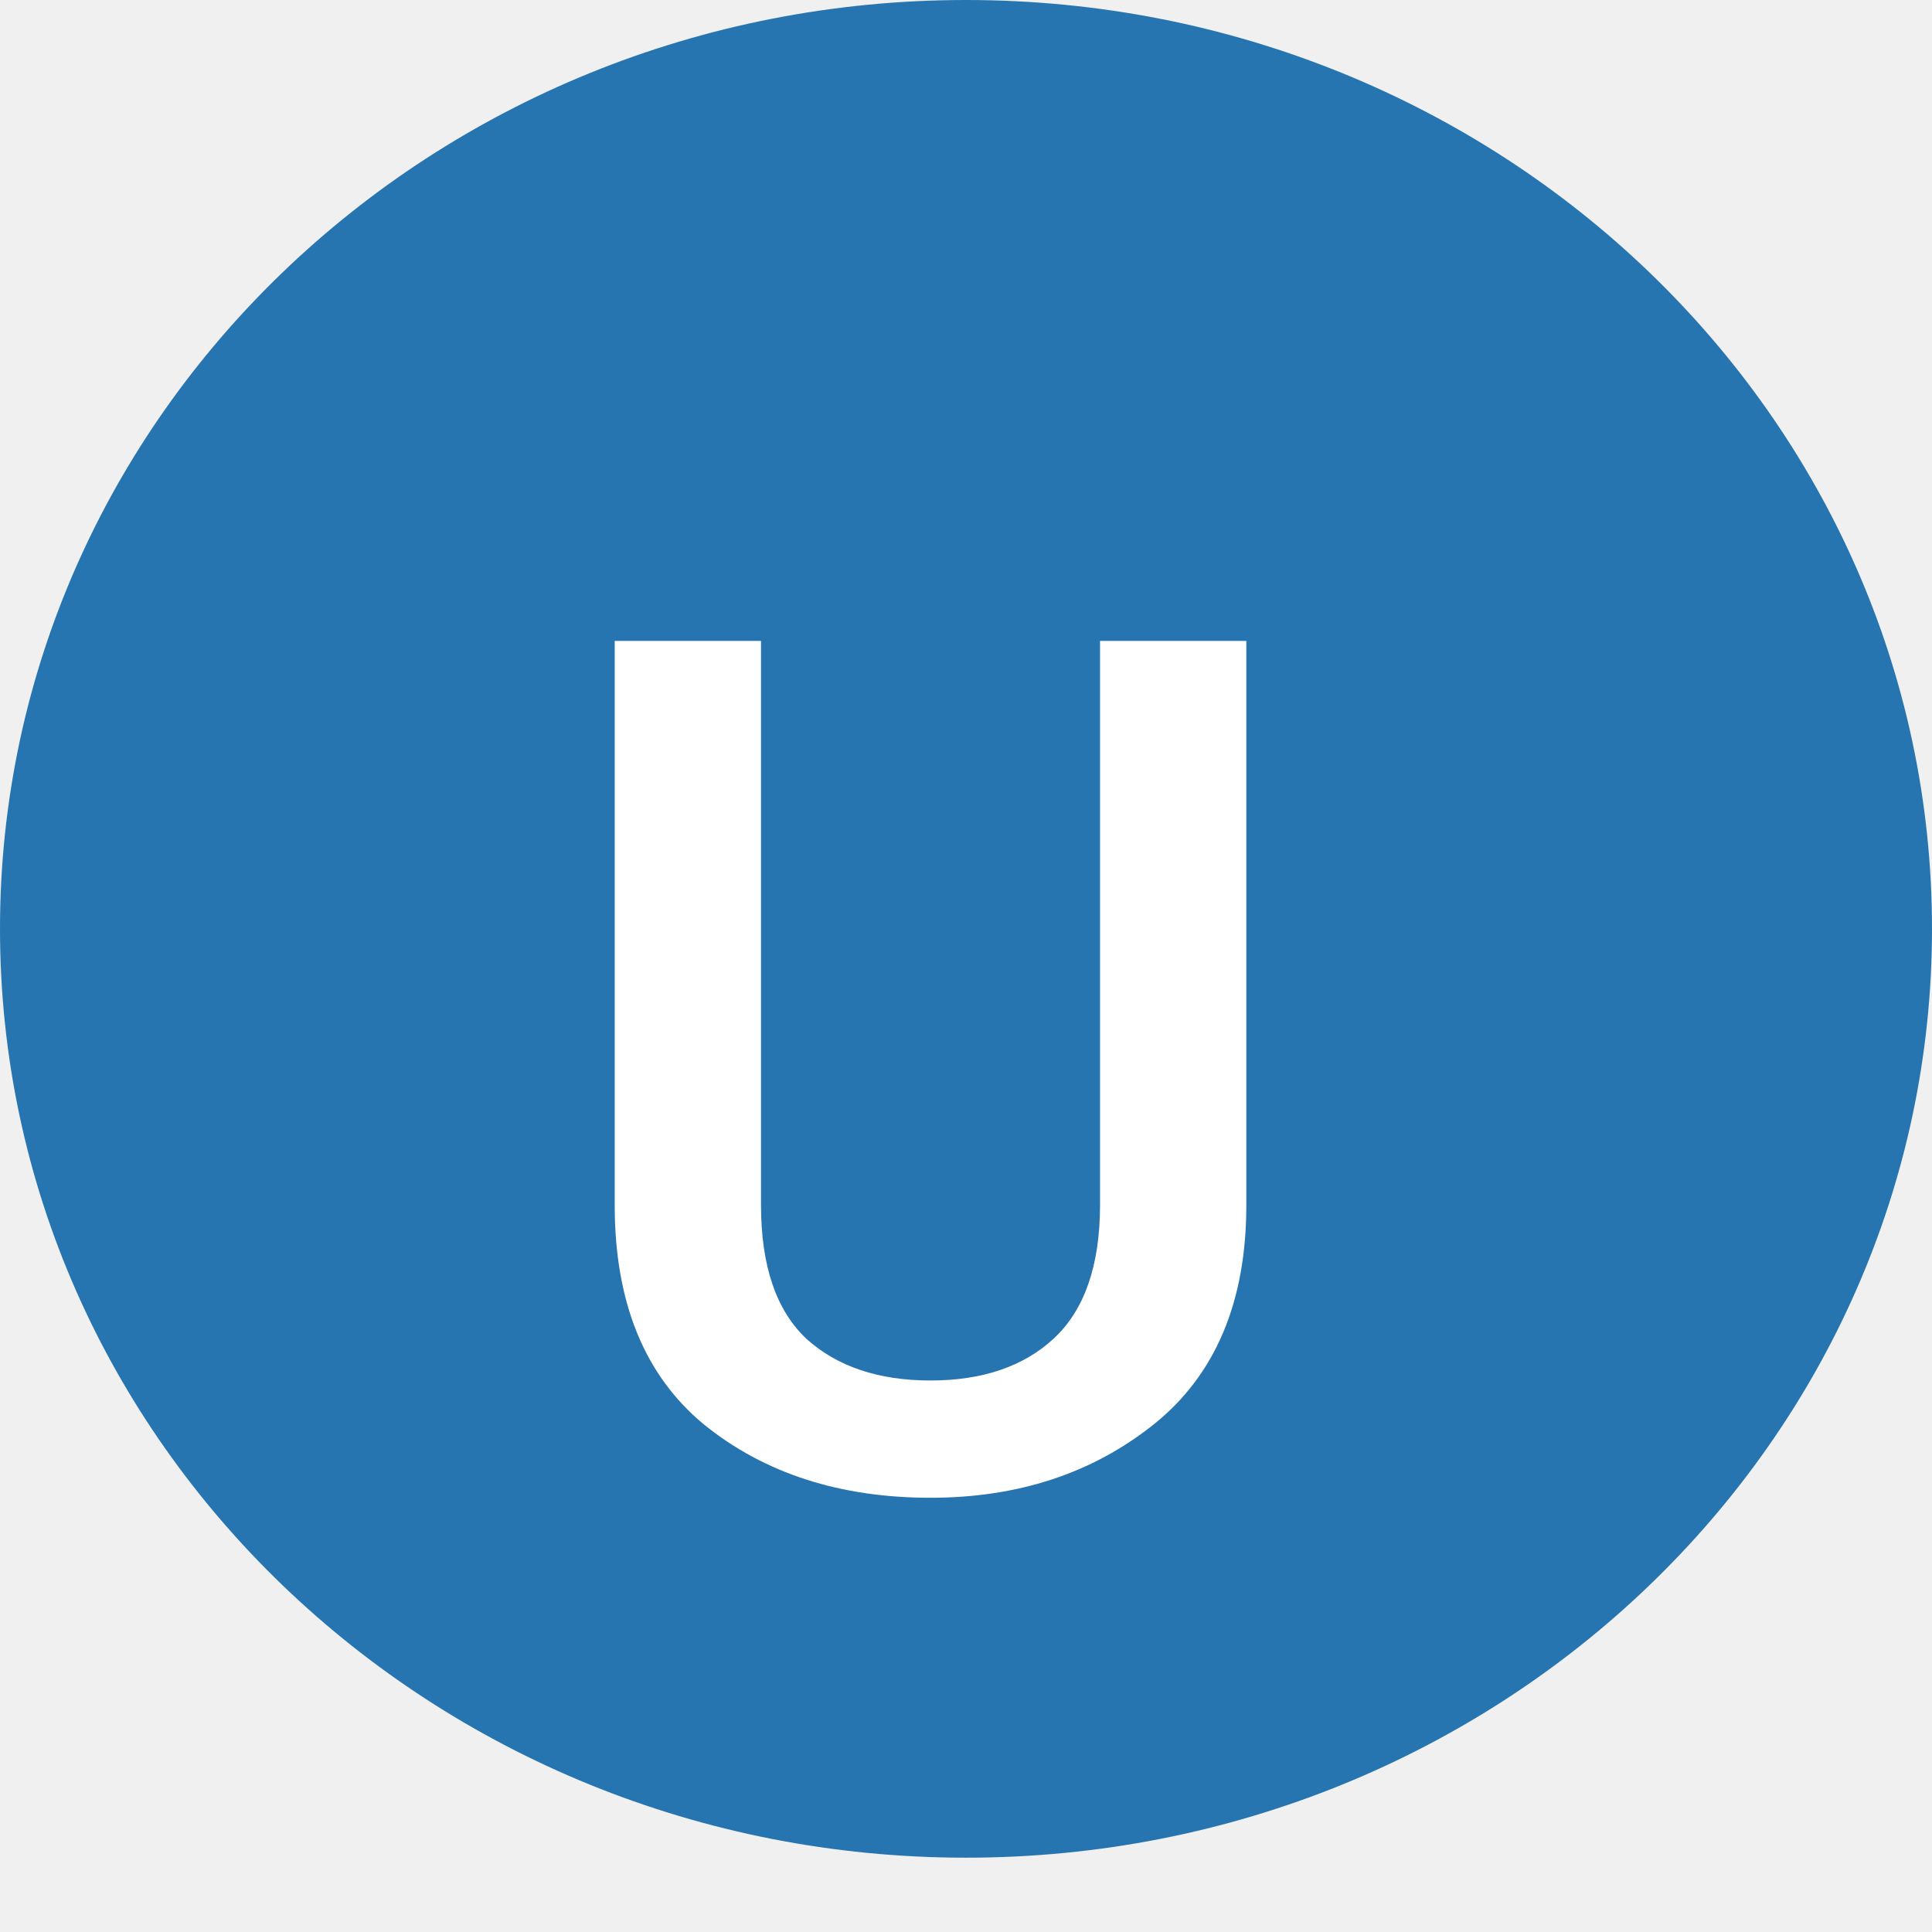
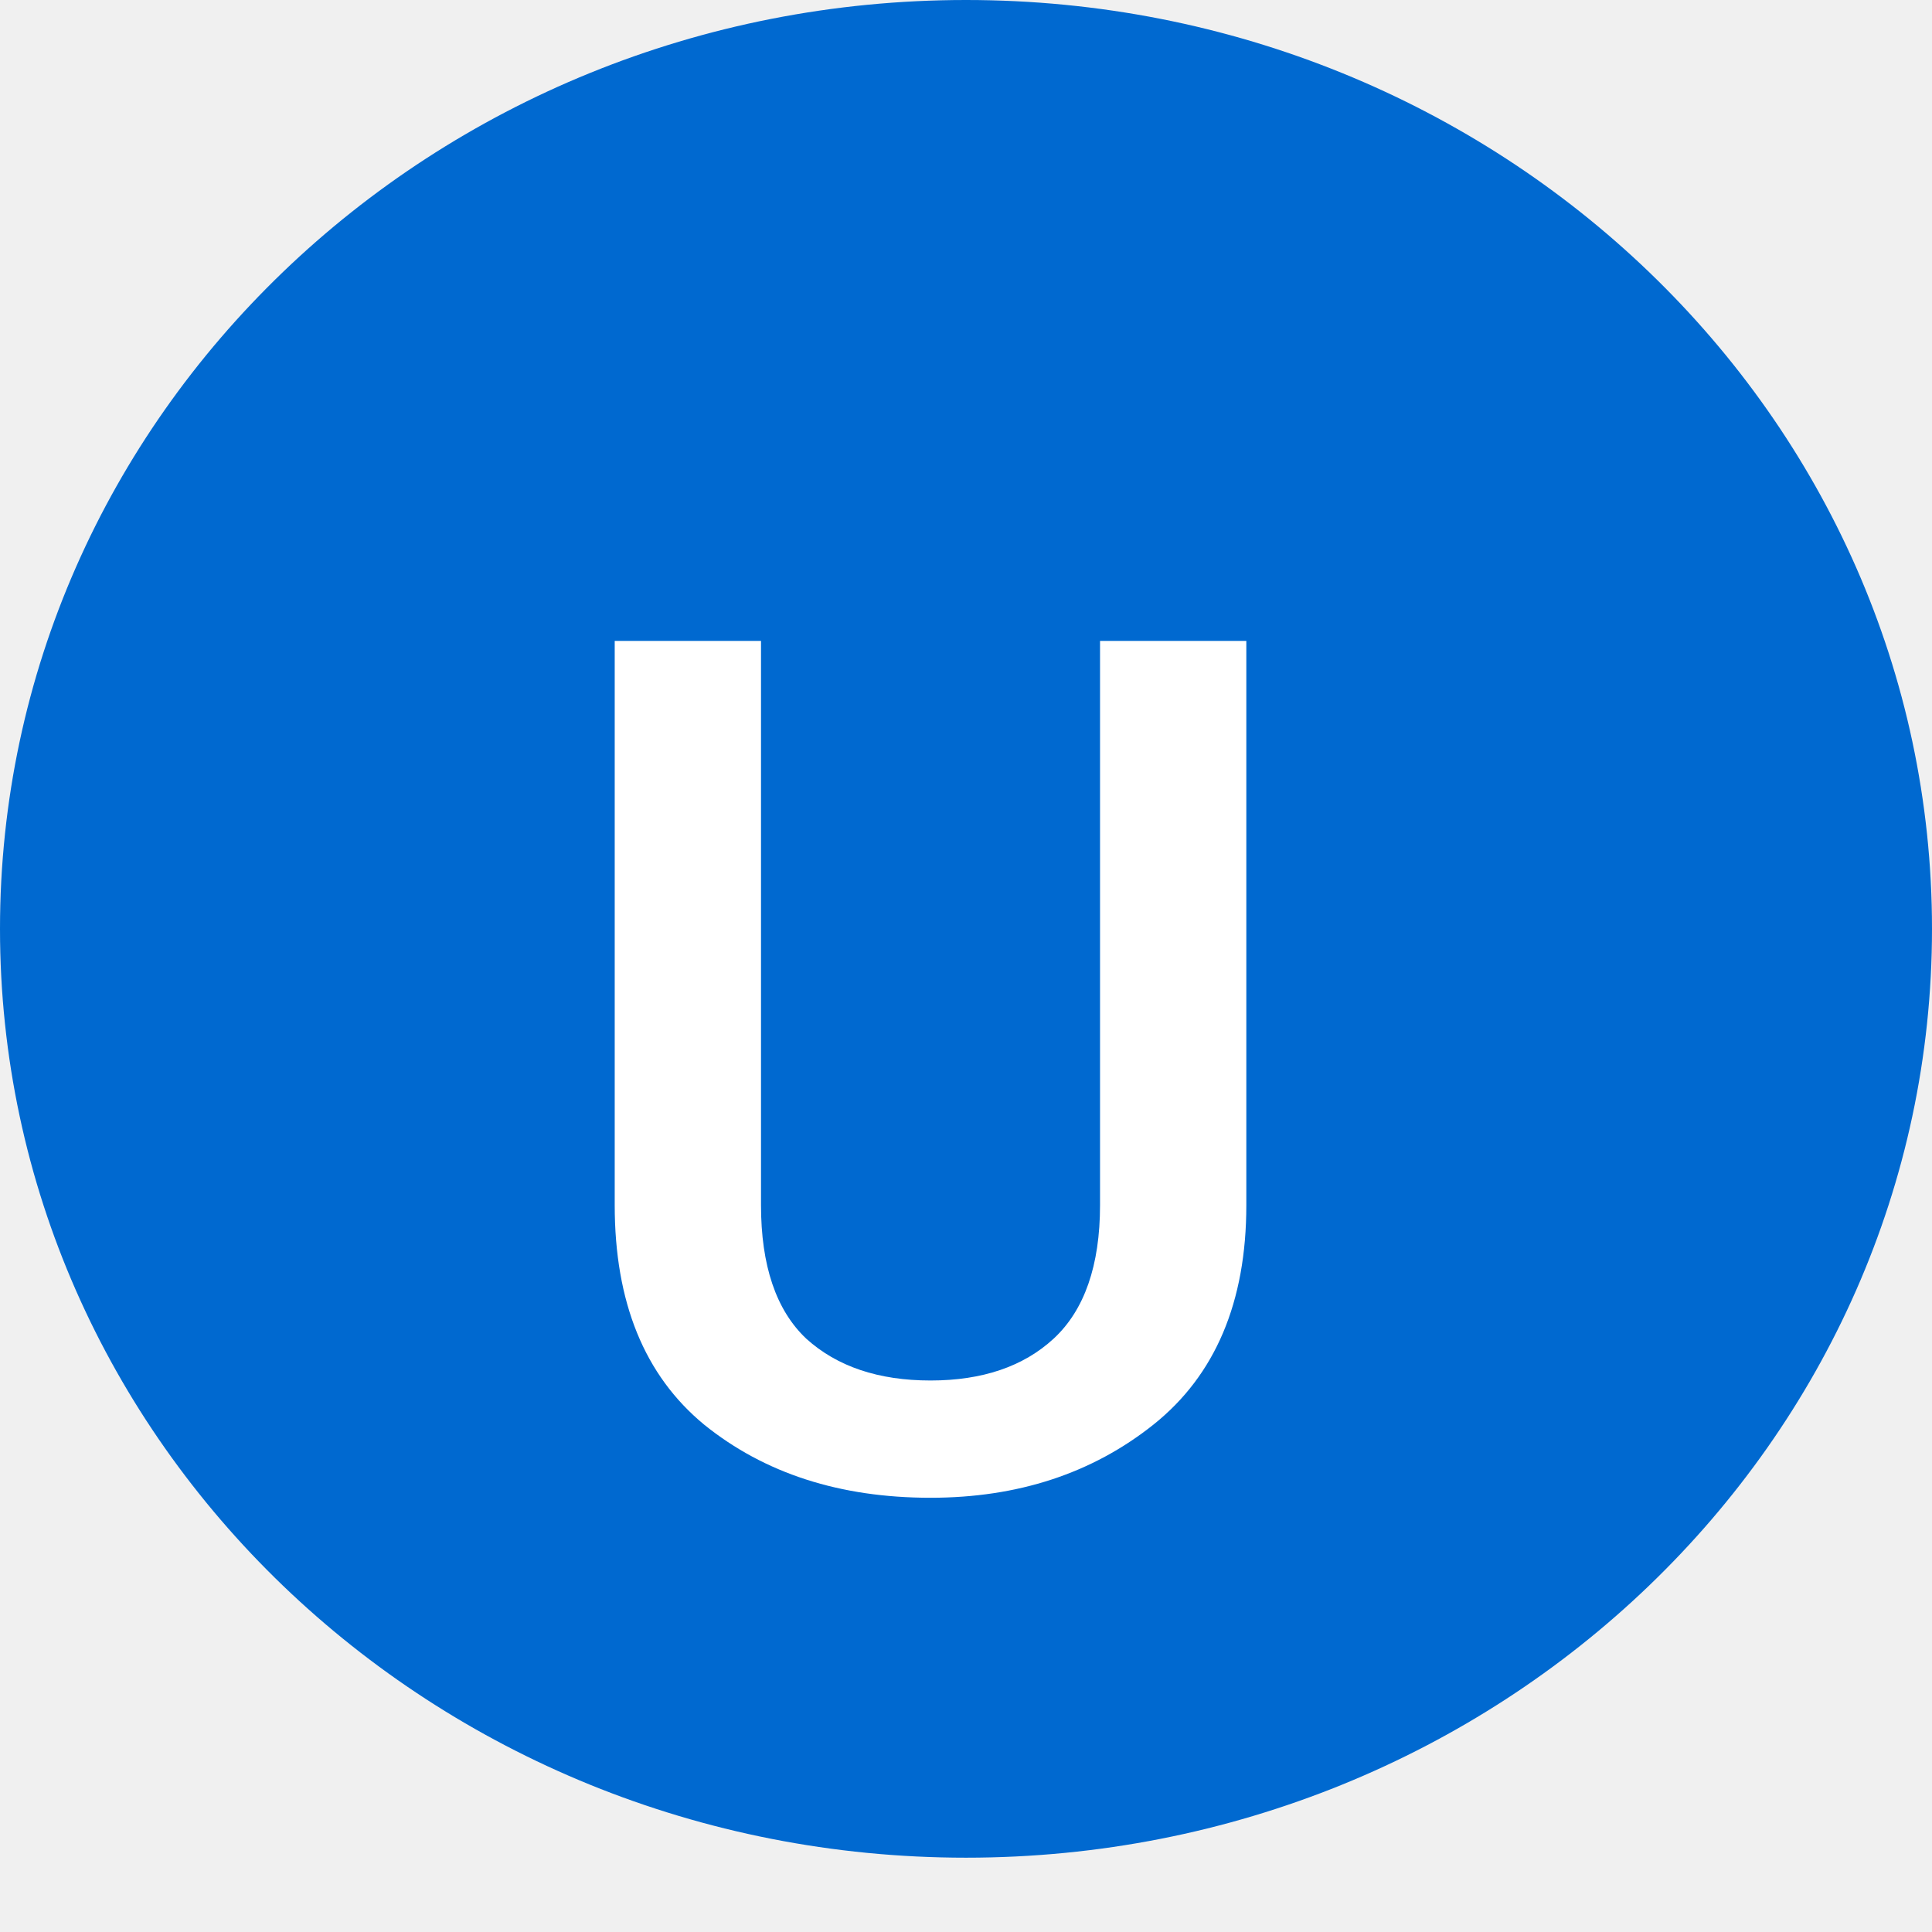
<svg xmlns="http://www.w3.org/2000/svg" width="26" height="26" viewBox="0 0 26 26">
  <g id="Grupo_663" data-name="Grupo 663" transform="translate(0.07)">
-     <ellipse id="Elipse_154" data-name="Elipse 154" cx="13" cy="12.5" rx="13" ry="12.5" transform="translate(-0.07)" fill="#2775b0" />
+     <ellipse id="Elipse_154" data-name="Elipse 154" cx="13" cy="12.5" rx="13" ry="12.5" transform="translate(-0.07)" fill="#0069d0" />
    <text id="U" transform="translate(5.933 3)" fill="#fff" font-size="16" font-family="Roboto-Medium, Roboto" font-weight="500">
      <tspan x="1.285" y="17">U</tspan>
    </text>
  </g>
</svg>
